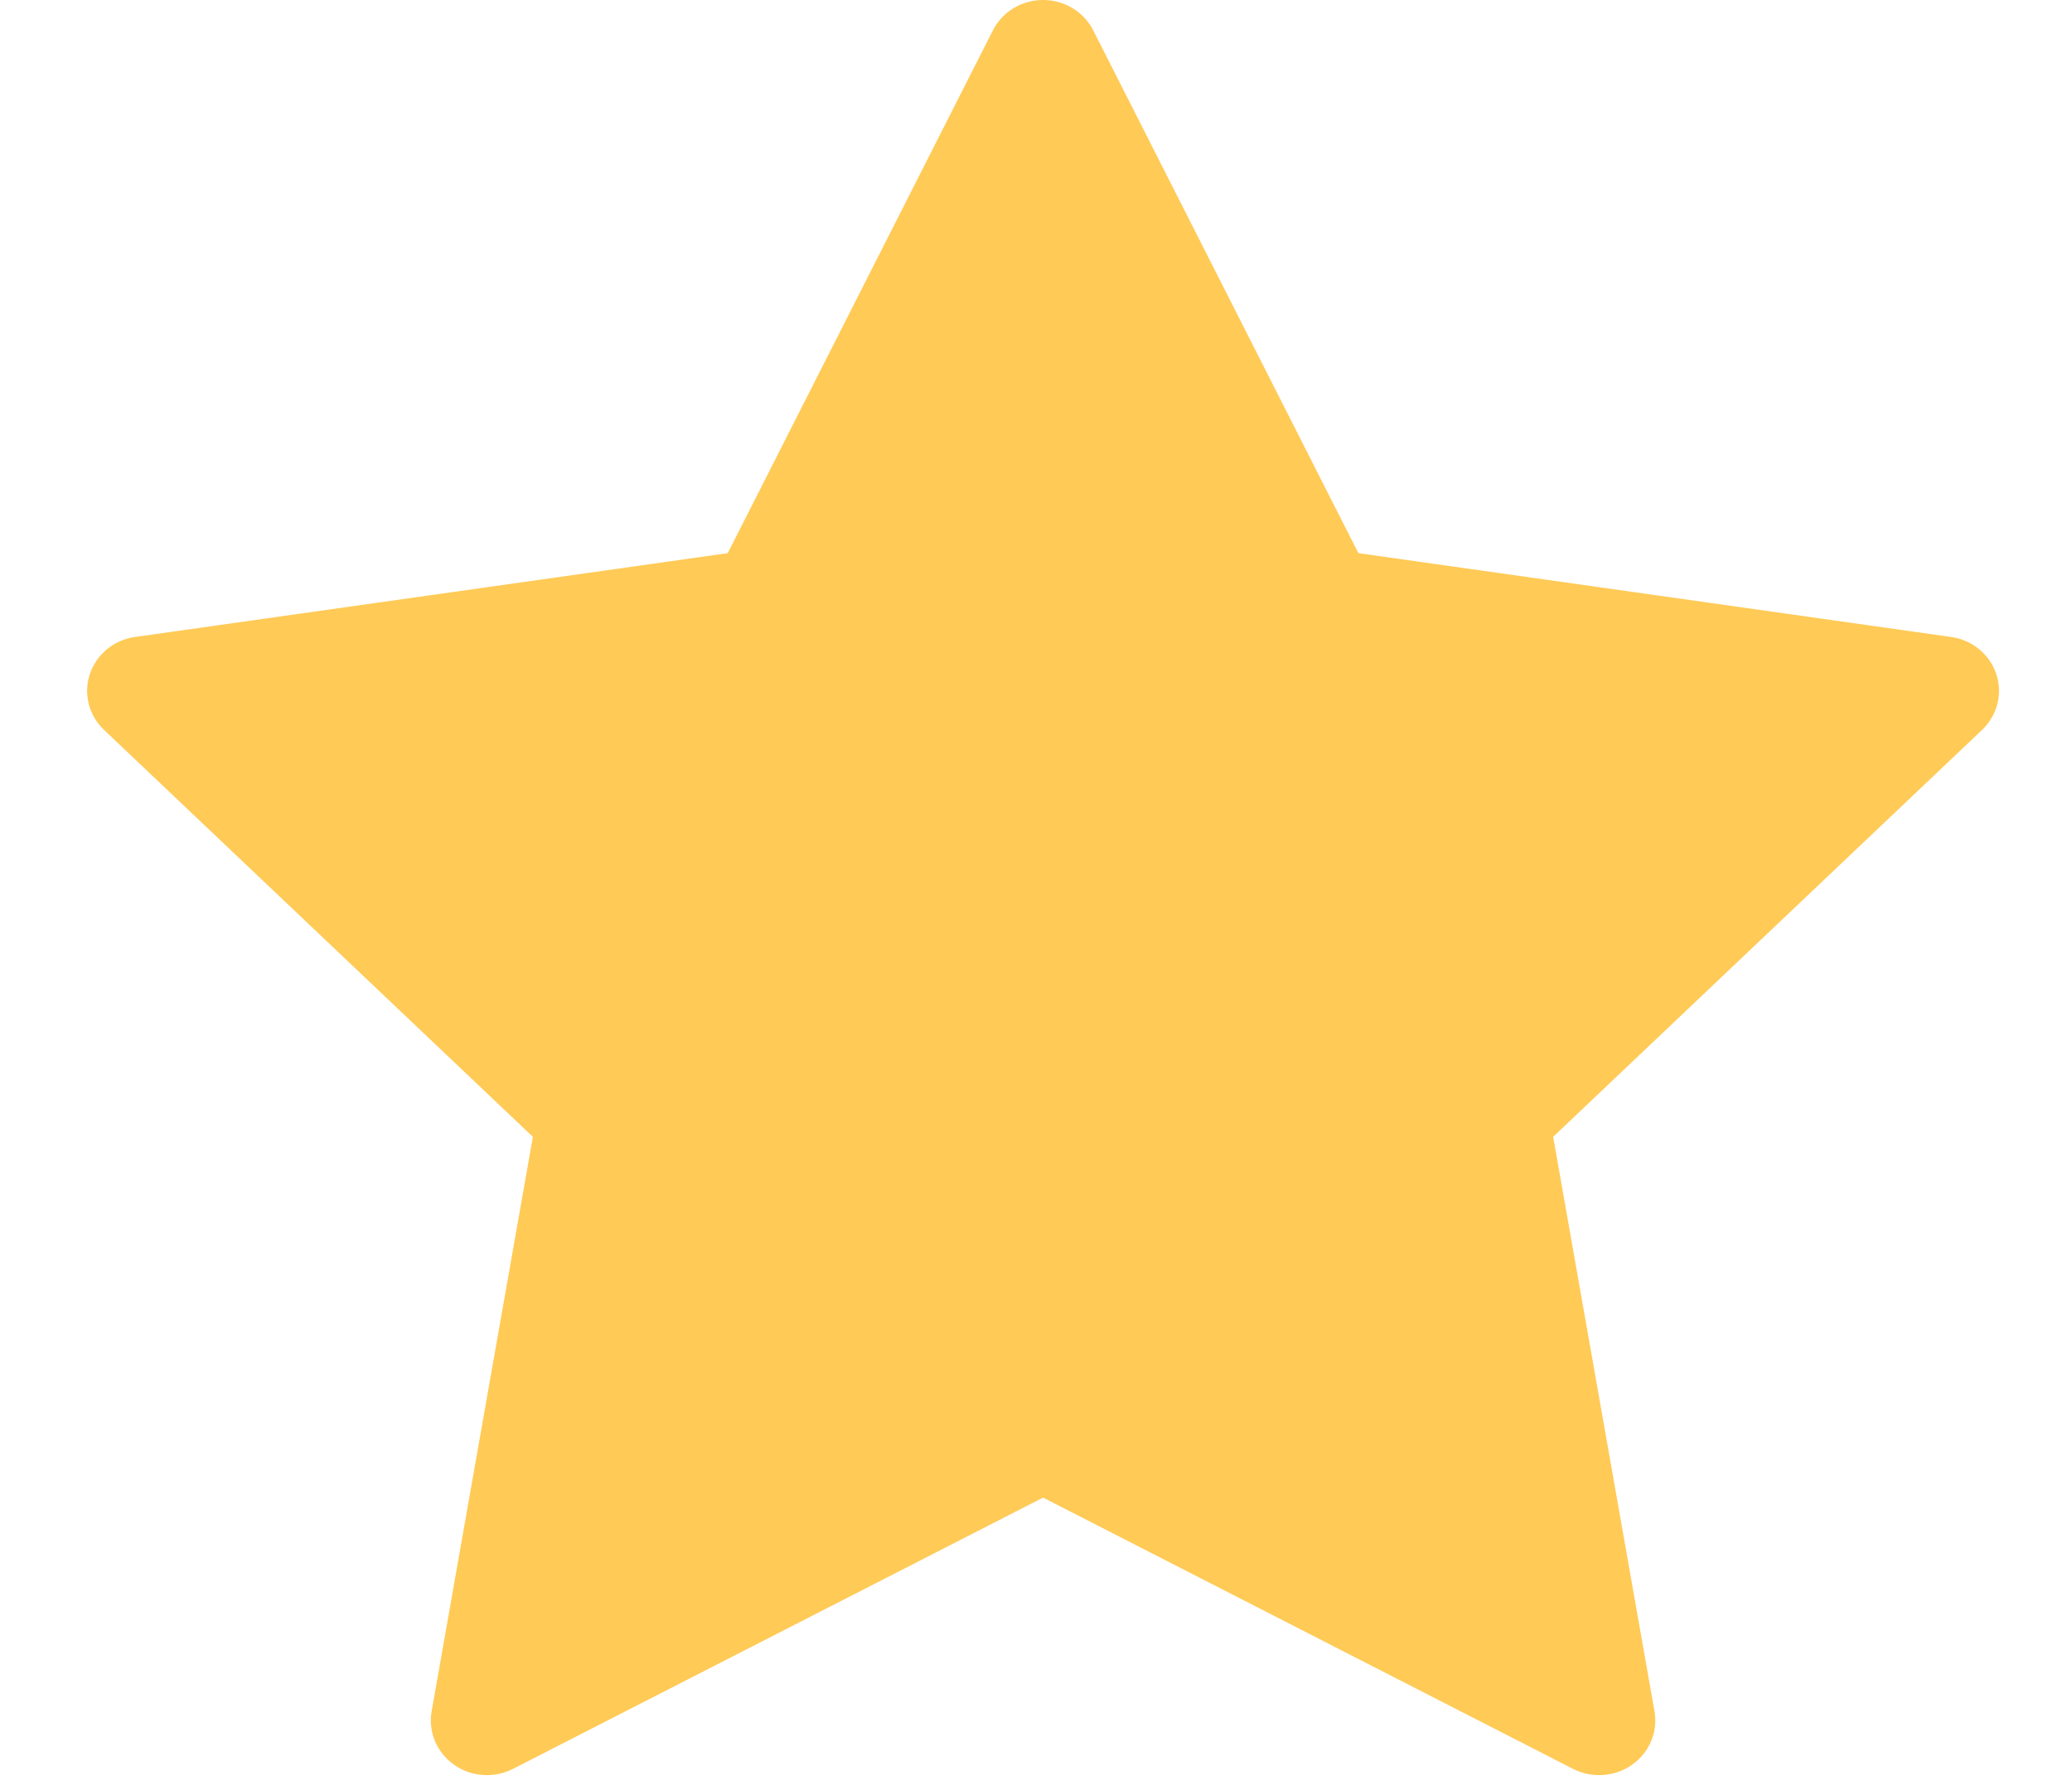
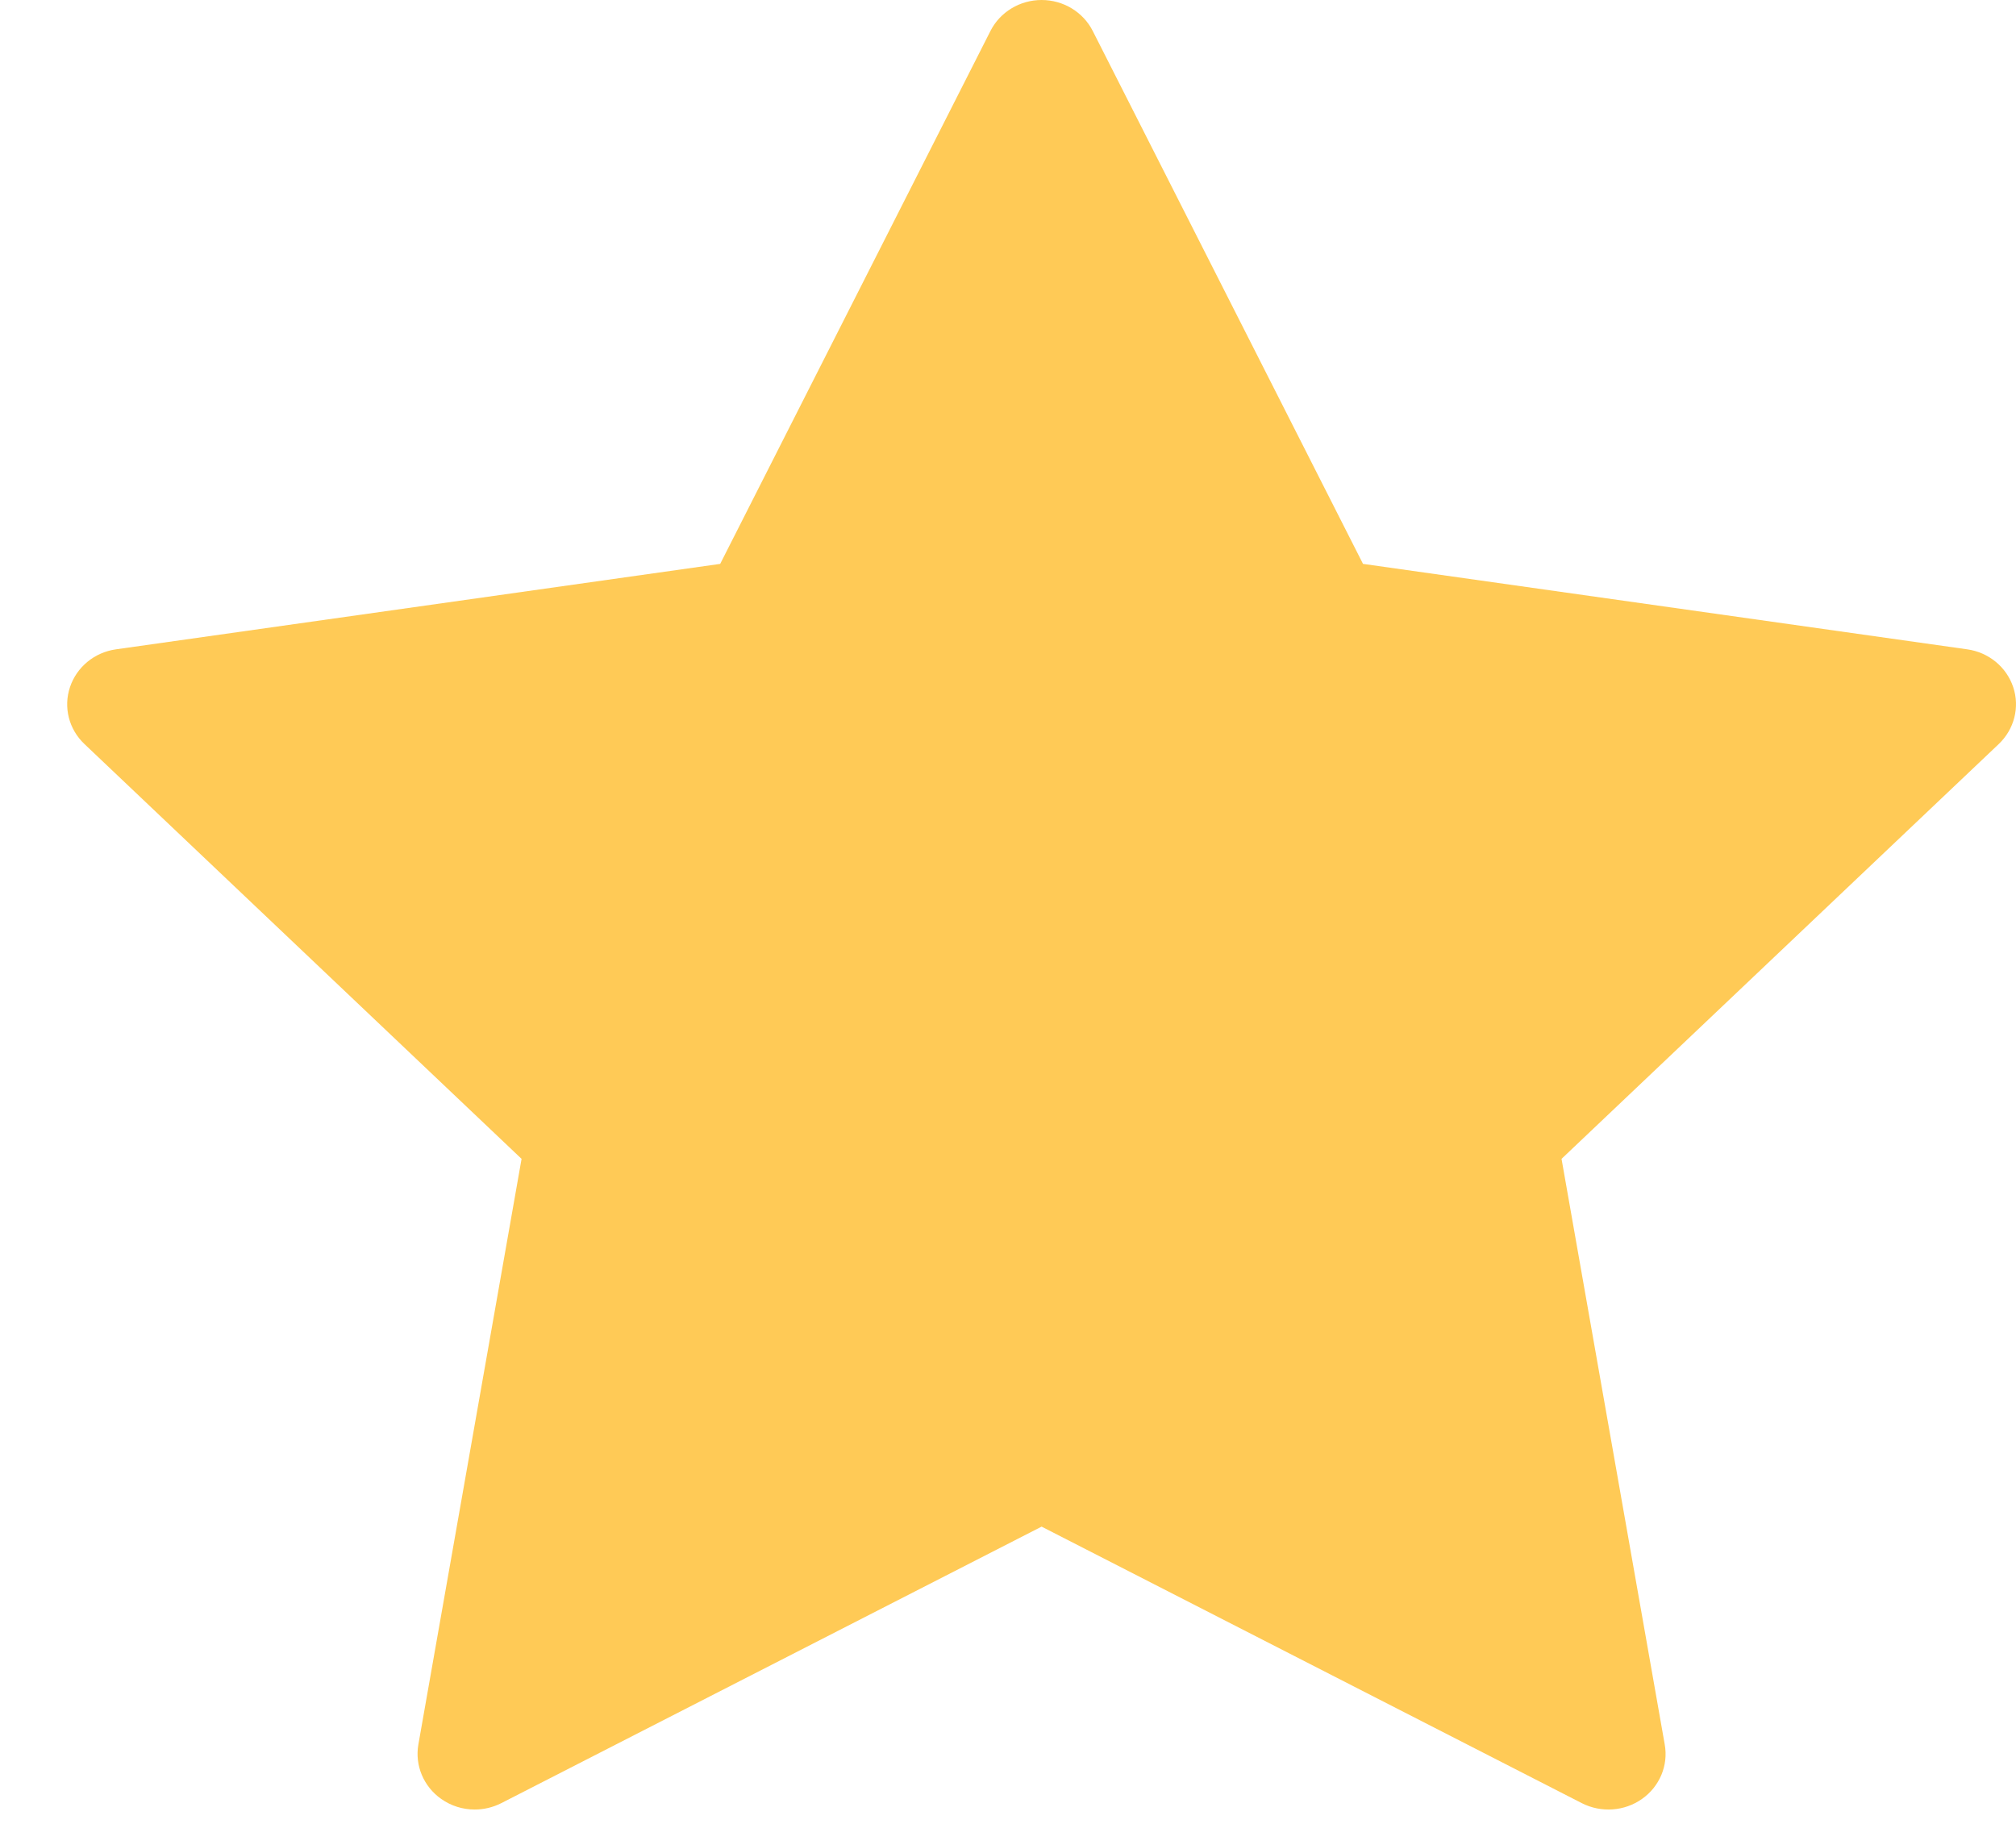
- <svg xmlns="http://www.w3.org/2000/svg" width="22" height="19" viewBox="0 0 22 19" fill="none">
-   <path d="M21.196 7.158C21.126 6.948 20.94 6.795 20.716 6.764L14.423 5.874L11.608 0.323C11.508 0.125 11.301 0 11.075 0C10.849 0 10.642 0.125 10.542 0.323L7.727 5.874L1.434 6.764C1.21 6.795 1.024 6.948 0.954 7.158C0.884 7.367 0.943 7.597 1.105 7.751L5.658 12.072L4.583 18.173C4.545 18.39 4.637 18.61 4.82 18.739C4.924 18.813 5.046 18.85 5.17 18.85C5.264 18.85 5.359 18.828 5.446 18.784L11.075 15.903L16.703 18.784C16.904 18.886 17.147 18.869 17.33 18.739C17.513 18.61 17.605 18.39 17.567 18.173L16.491 12.072L21.045 7.751C21.207 7.597 21.266 7.367 21.196 7.158Z" fill="#FFCA56" />
+ <svg xmlns="http://www.w3.org/2000/svg" width="21" height="19" viewBox="0 0 21 19" fill="none">
+   <path d="M20.971 7.158C20.901 6.948 20.715 6.795 20.491 6.764L14.198 5.874L11.383 0.323C11.283 0.125 11.076 0 10.85 0C10.624 0 10.417 0.125 10.317 0.323L7.502 5.874L1.209 6.764C0.985 6.795 0.799 6.948 0.729 7.158C0.659 7.367 0.717 7.597 0.88 7.751L5.433 12.072L4.358 18.173C4.32 18.39 4.412 18.61 4.595 18.739C4.699 18.813 4.821 18.85 4.945 18.85C5.039 18.85 5.134 18.828 5.221 18.784L10.85 15.903L16.478 18.784C16.679 18.886 16.922 18.869 17.105 18.739C17.288 18.61 17.38 18.39 17.341 18.173L16.266 12.072L20.82 7.751C20.982 7.597 21.041 7.367 20.971 7.158Z" fill="#FFCA56" />
</svg>
